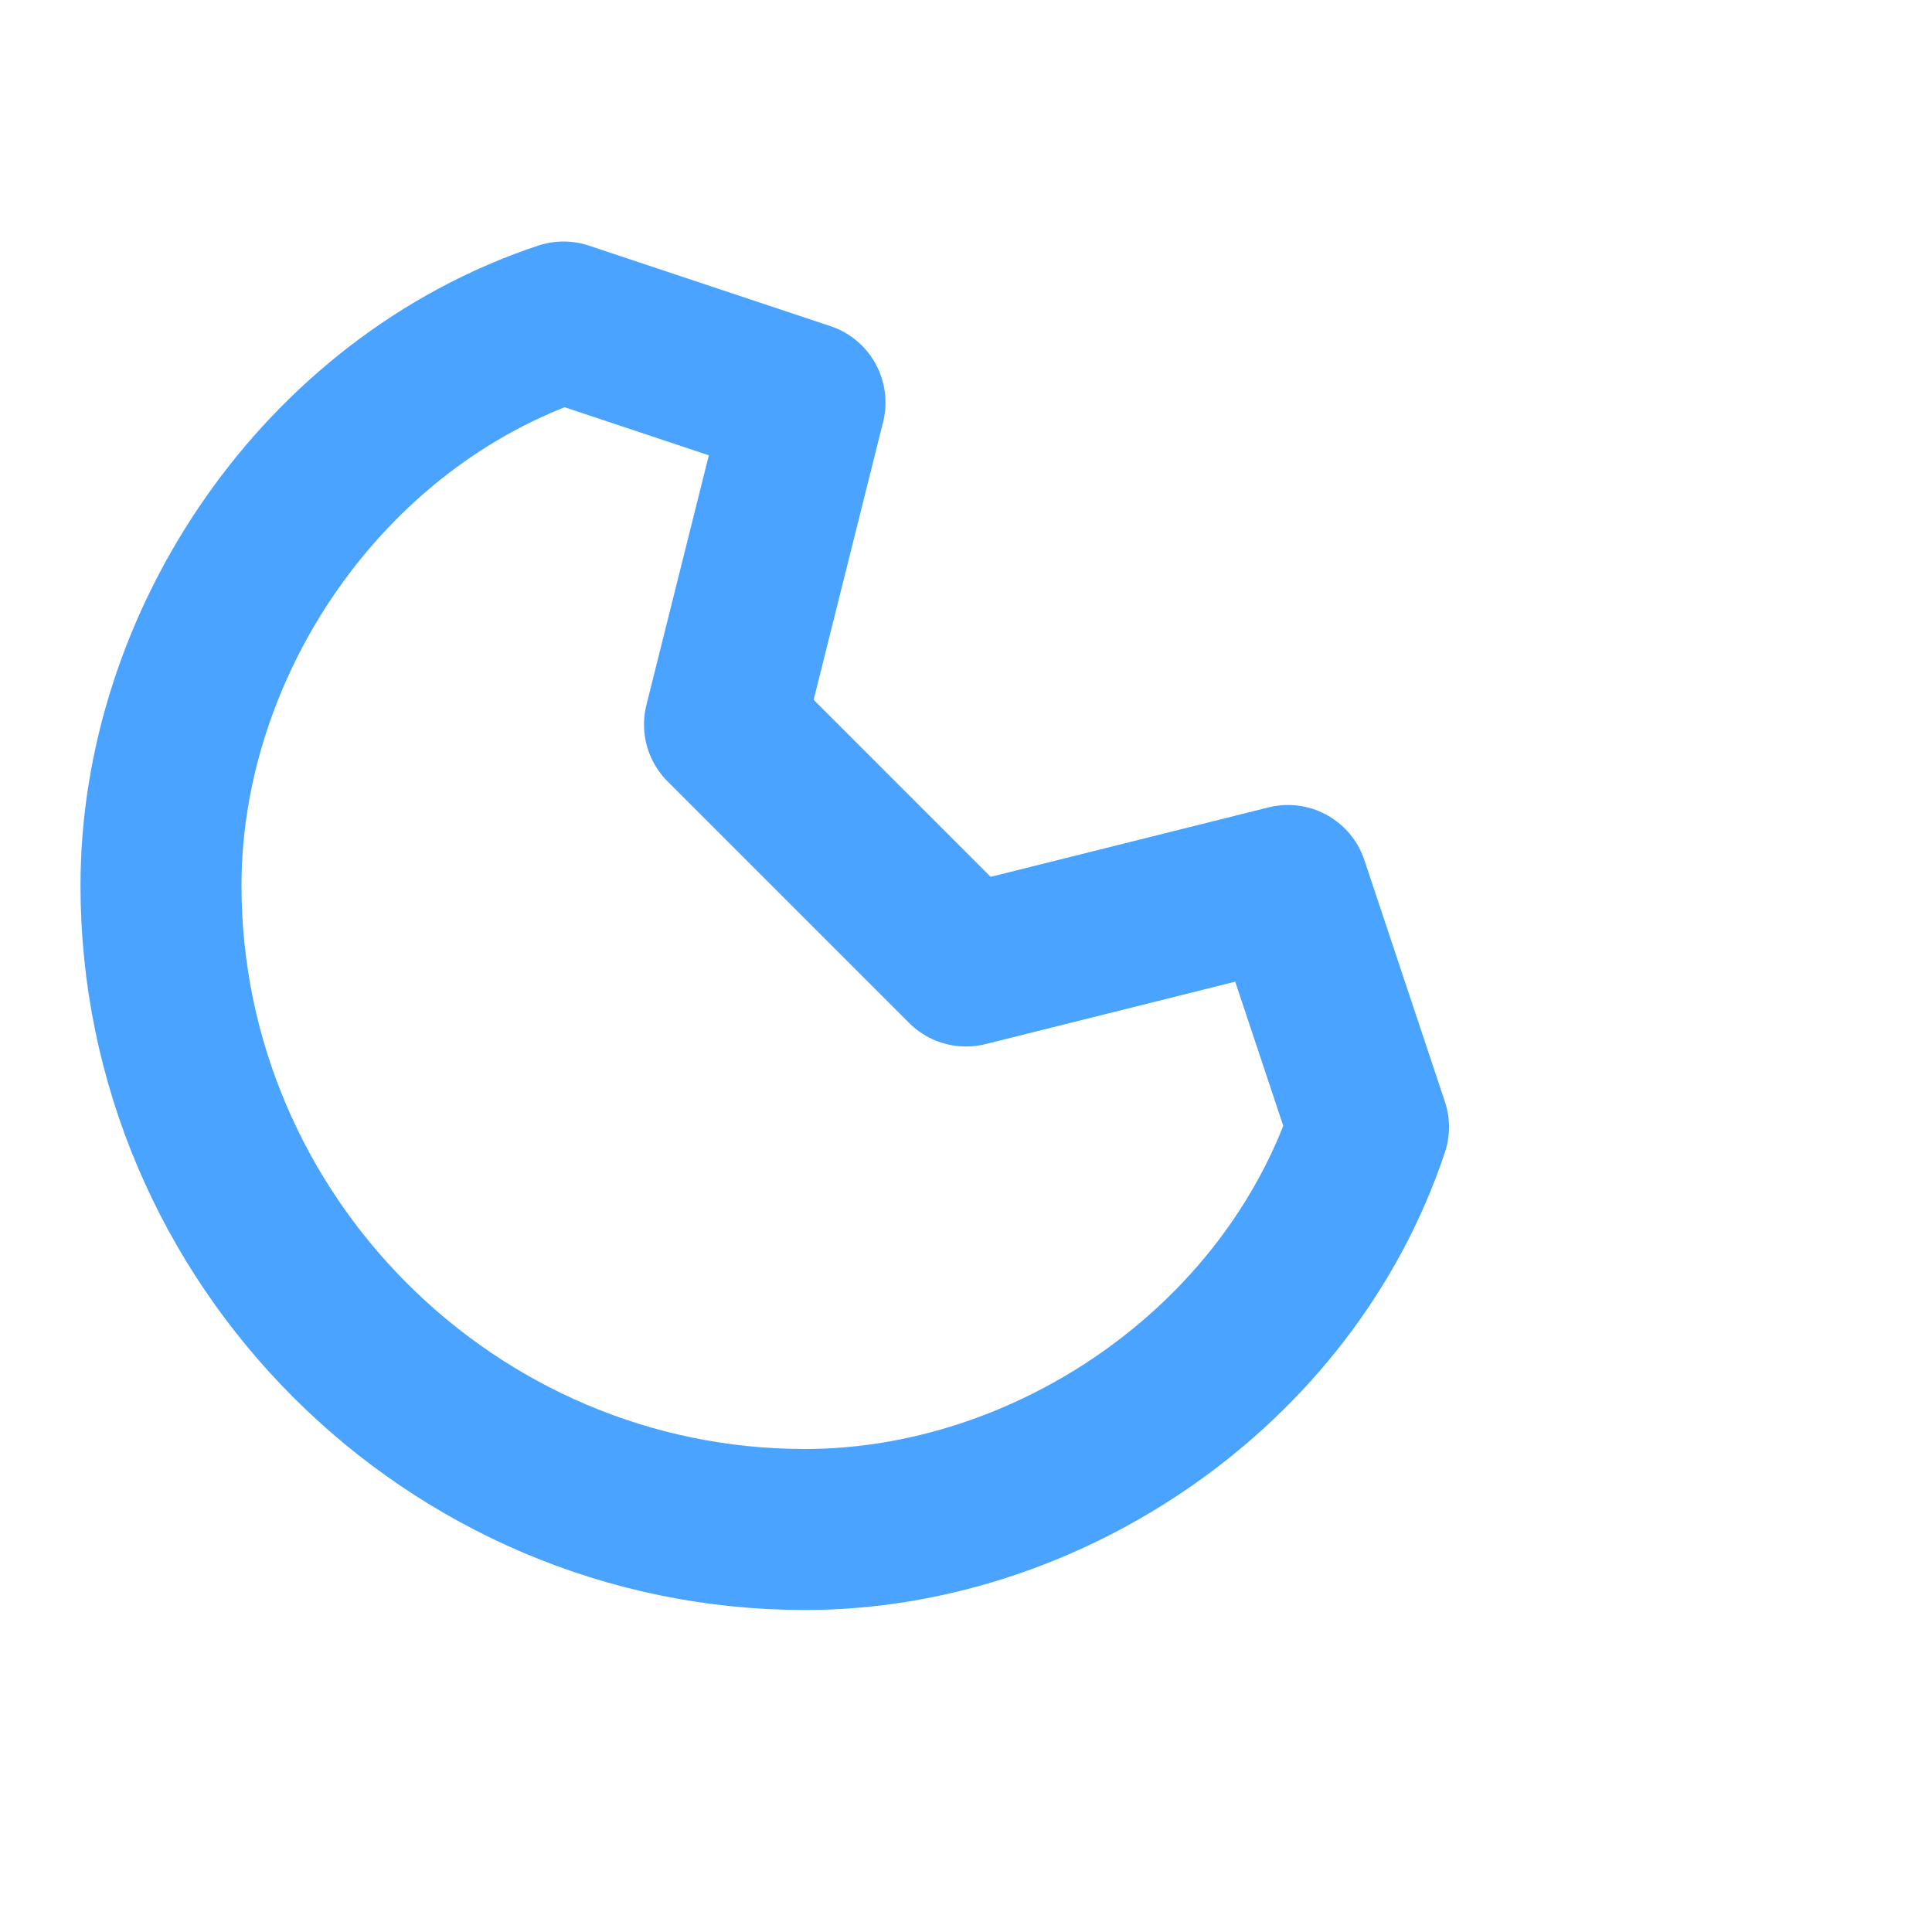
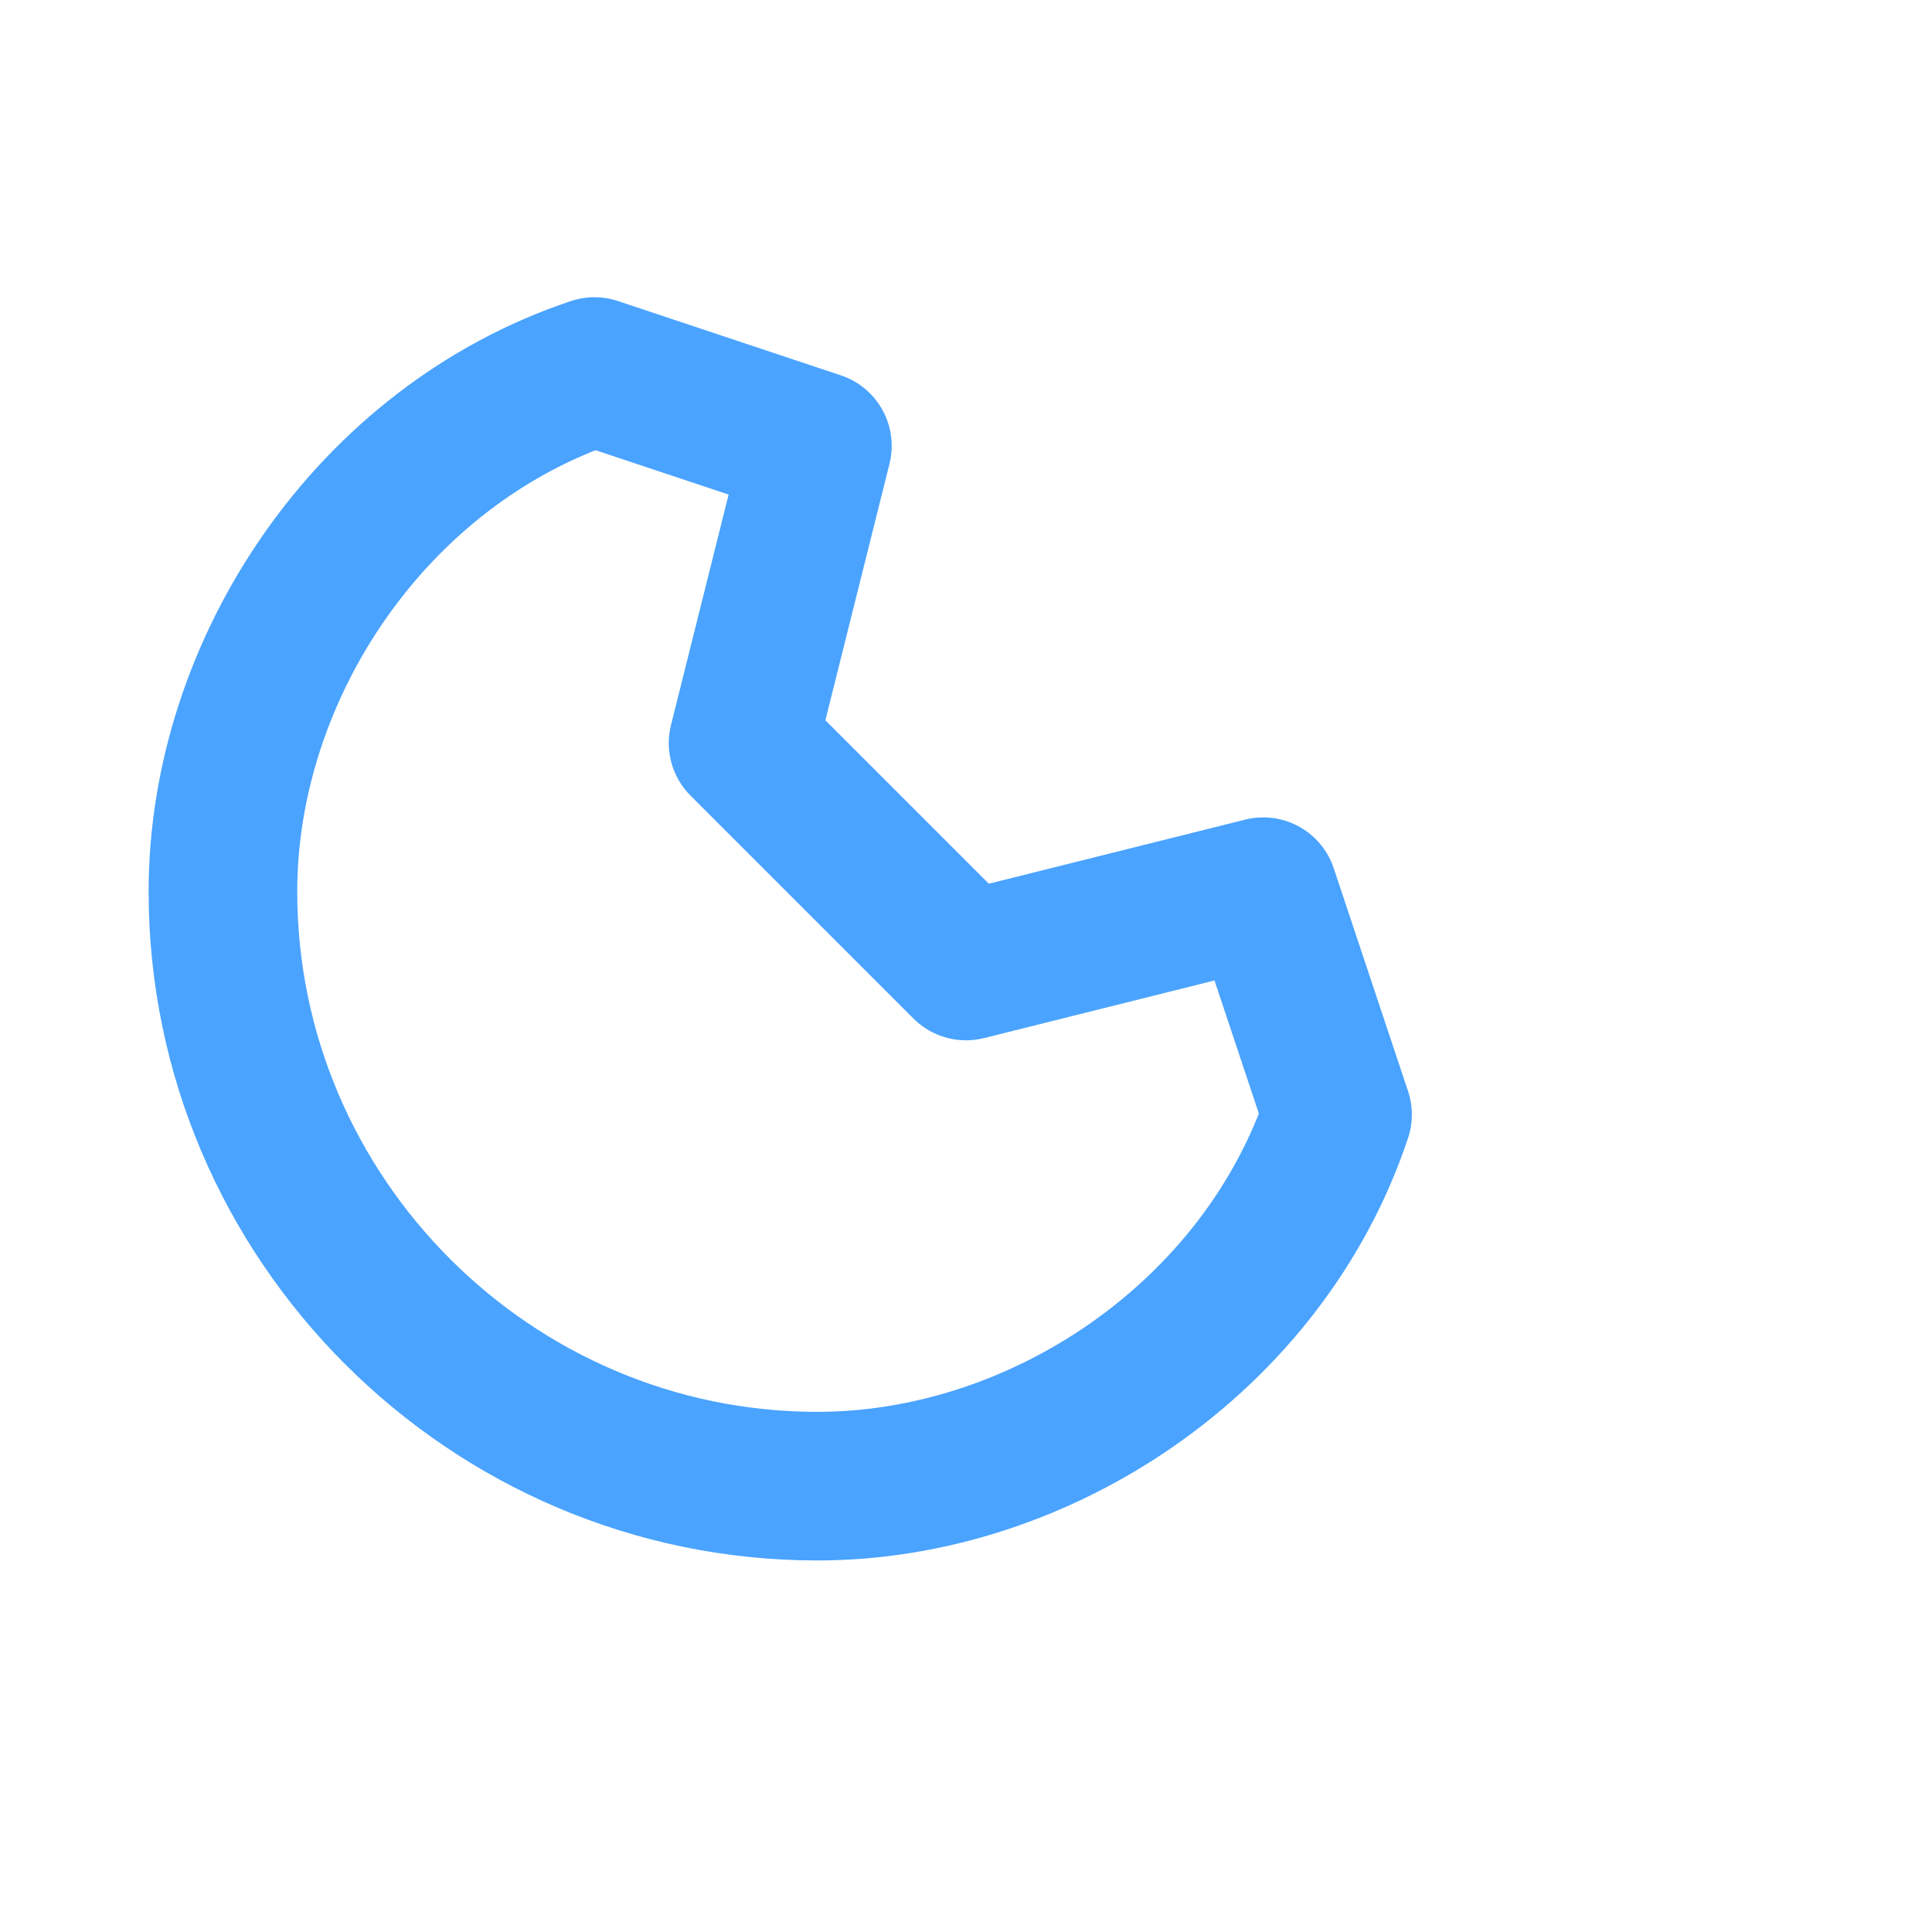
- <svg xmlns="http://www.w3.org/2000/svg" width="24" height="24" viewBox="0 0 24 24" fill="none">
+ <svg xmlns="http://www.w3.org/2000/svg" width="24" height="24" viewBox="-1 -1 26 26" fill="none">
  <path d="M7 4l3 1-1 4 3 3 4-1 1 3c-1 3-4 5-7 5-4.4 0-8-3.6-8-8 0-3 2-6 5-7z" stroke="#4aa3ff" stroke-width="2" stroke-linecap="round" stroke-linejoin="round" />
</svg>
